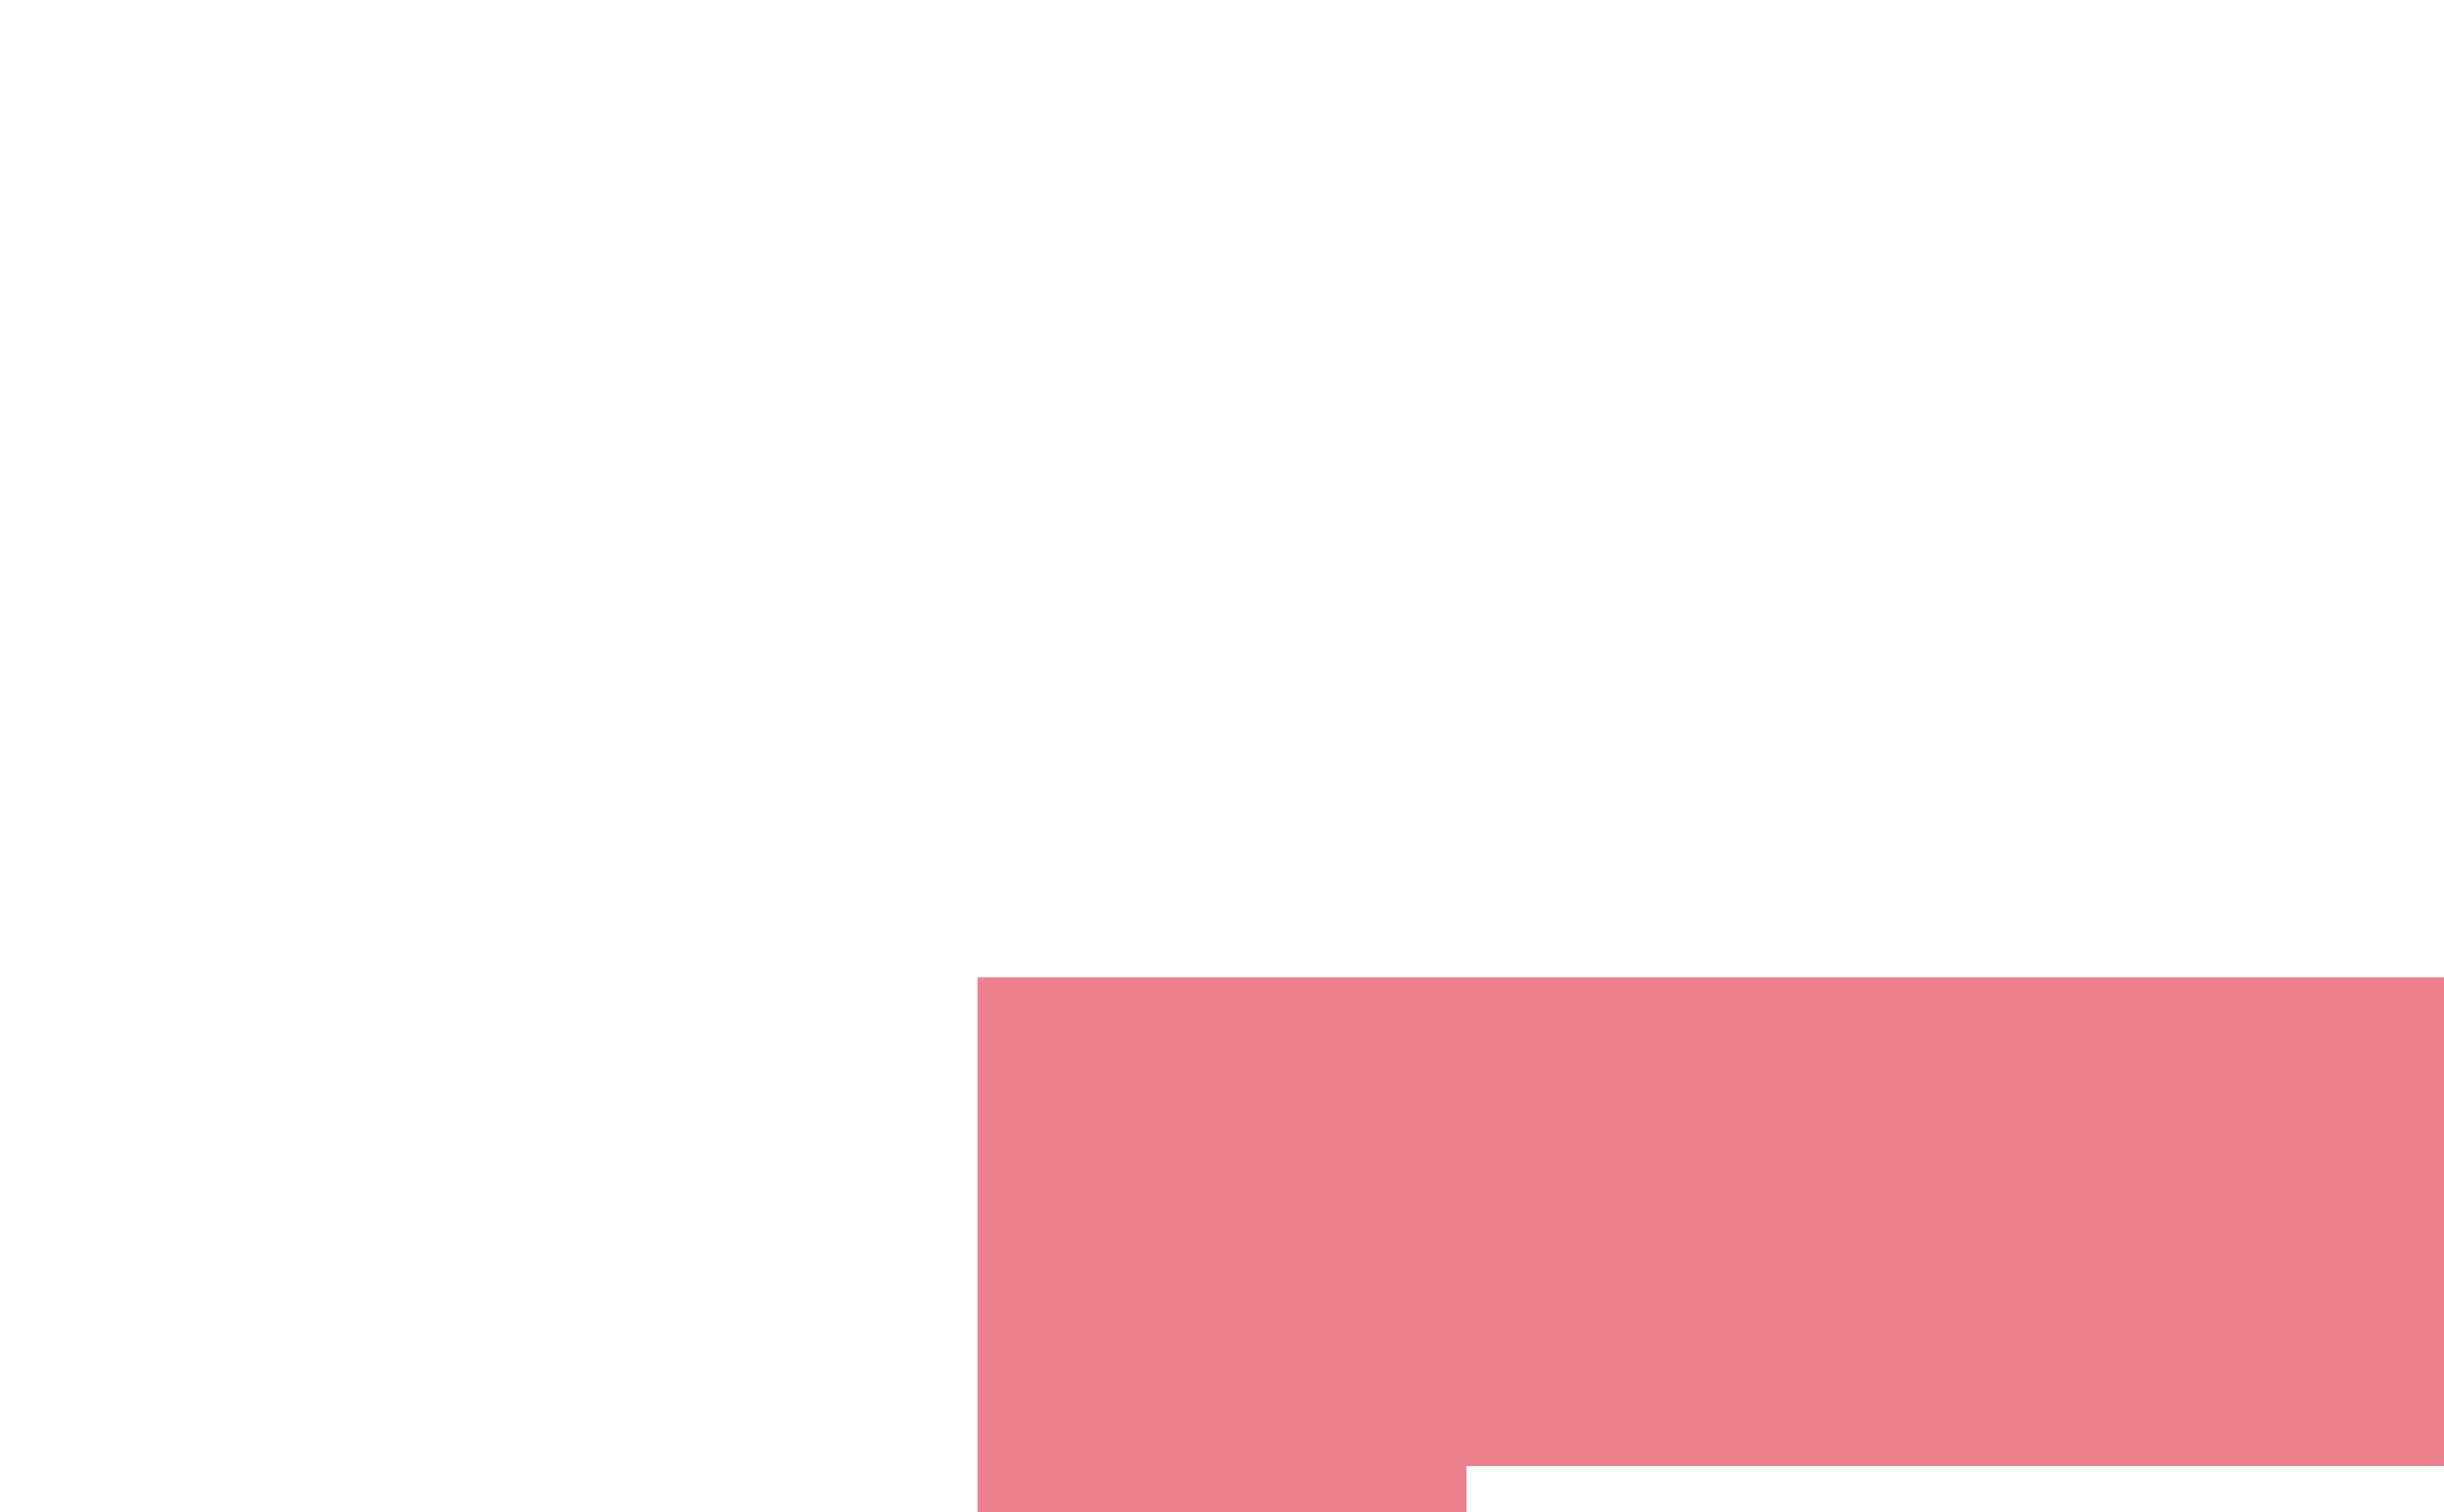
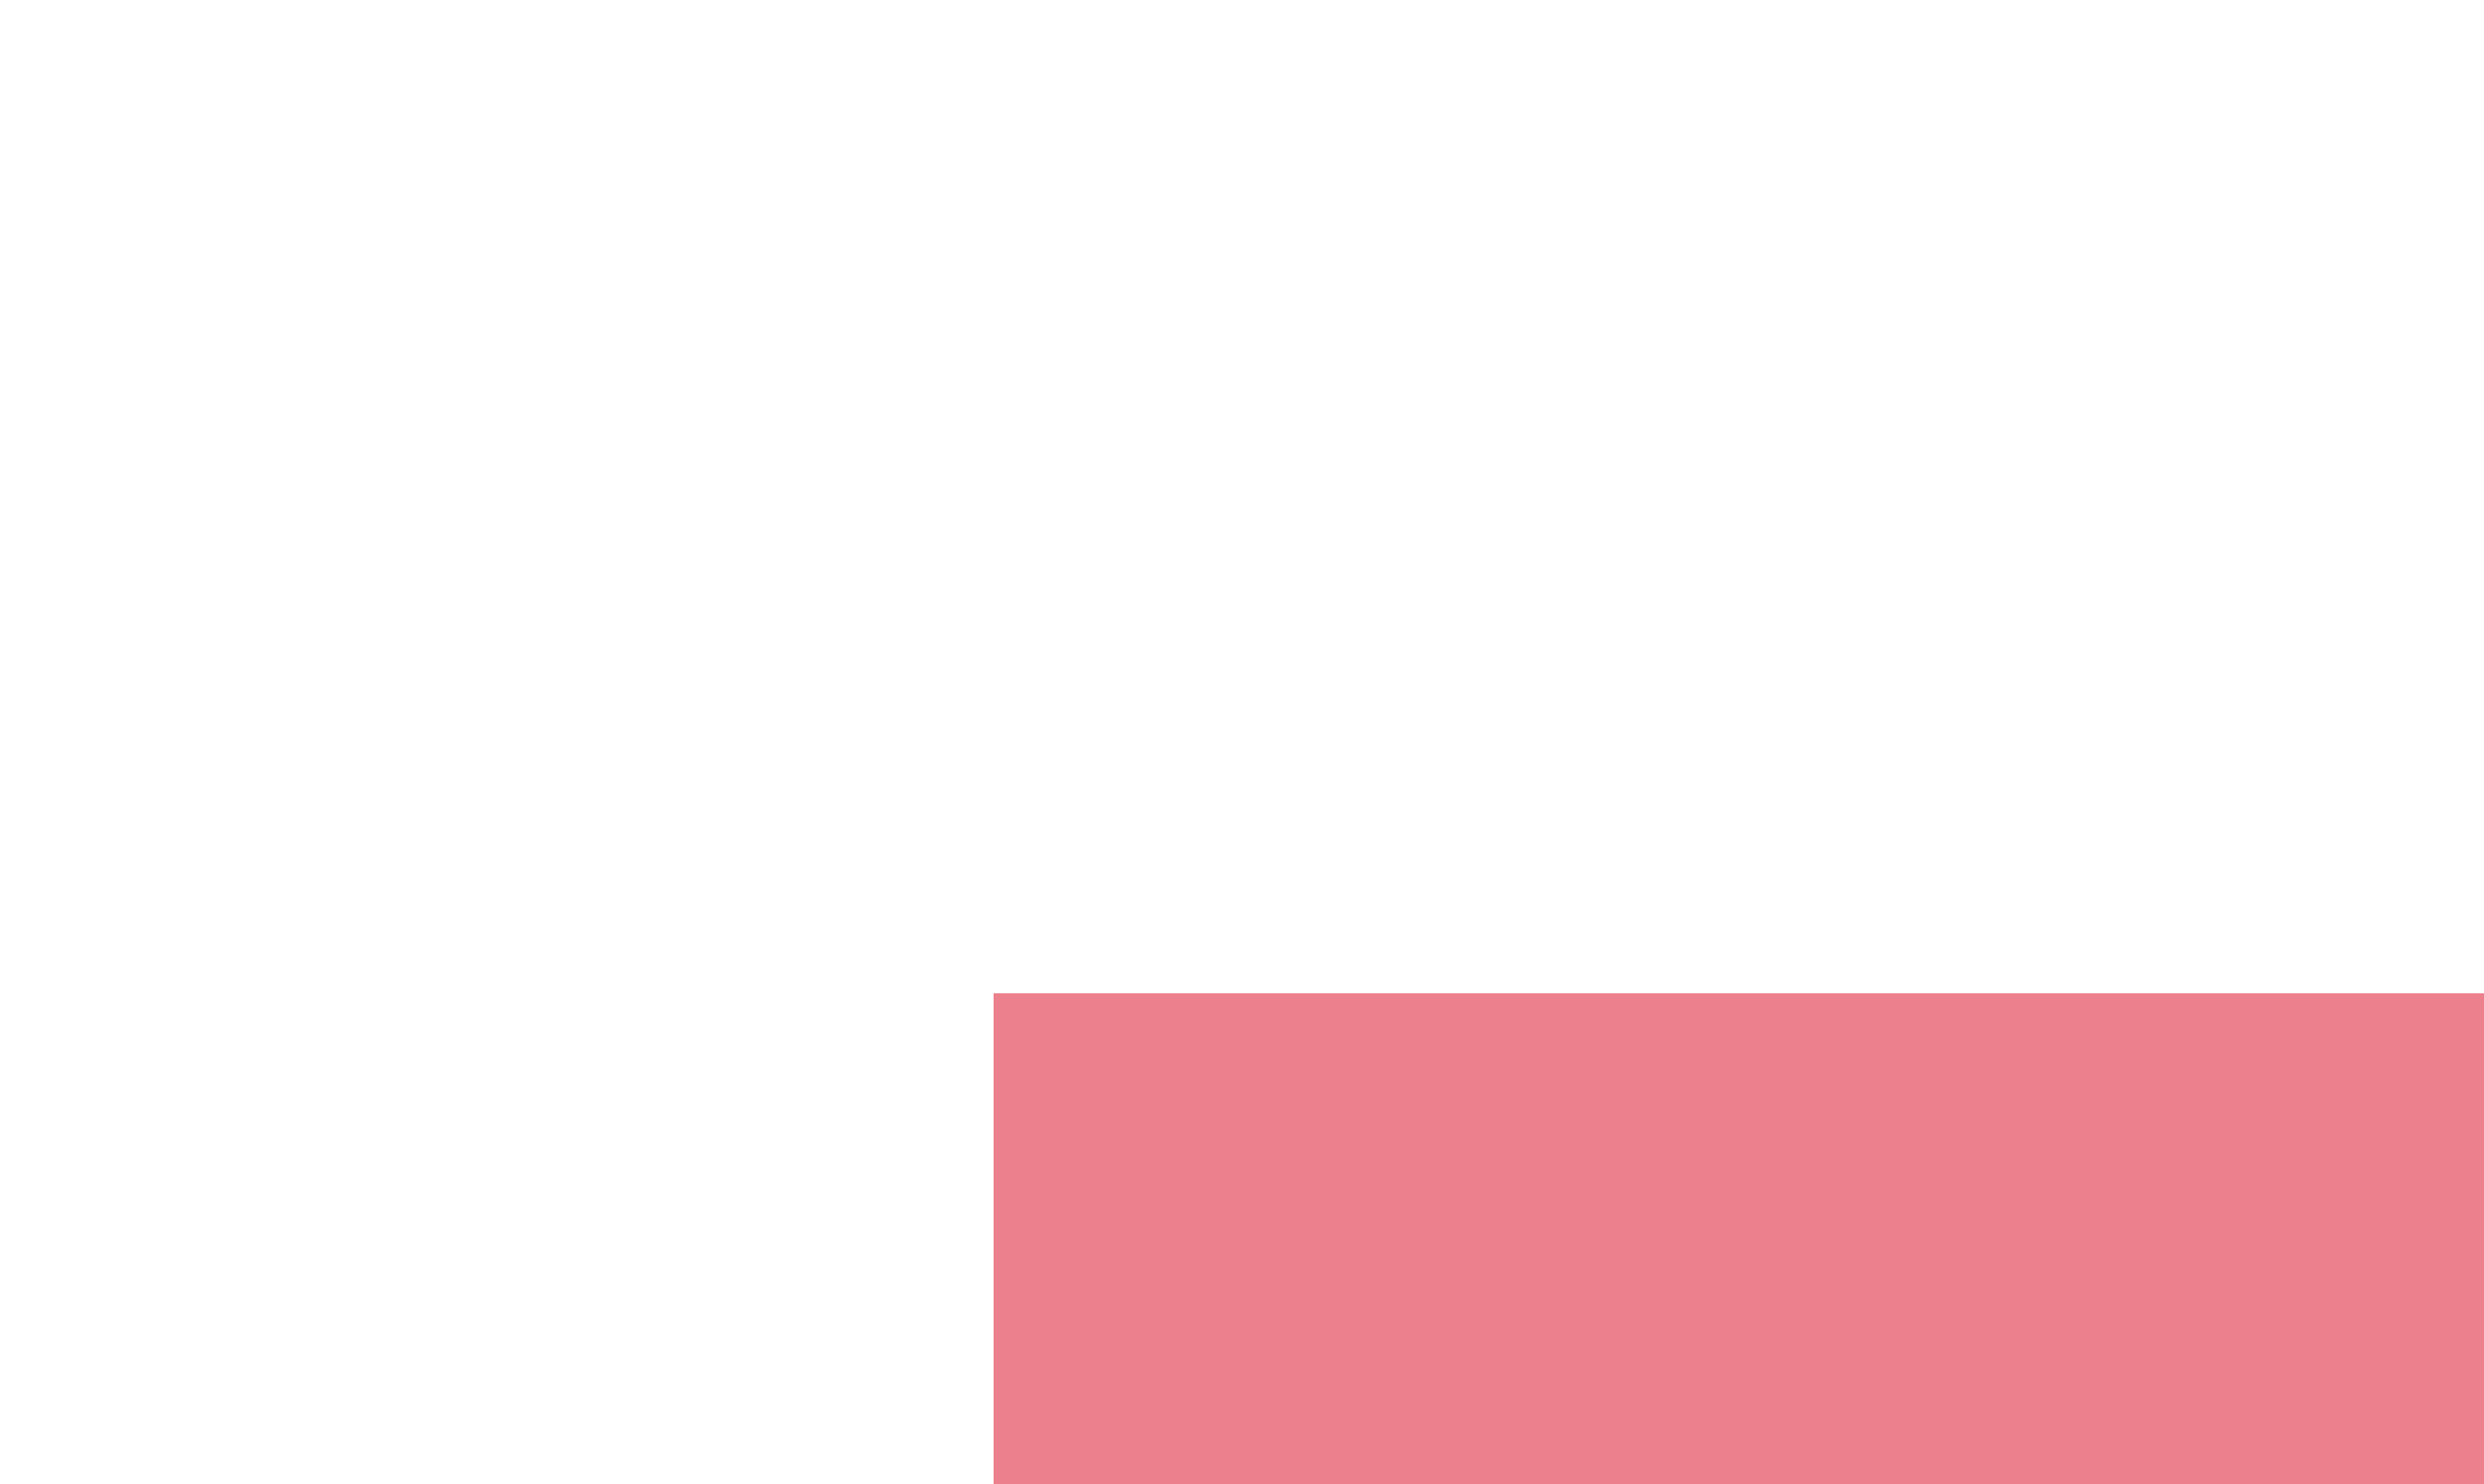
- <svg xmlns="http://www.w3.org/2000/svg" version="1.1" width="10px" height="6.184px" preserveAspectRatio="xMinYMid meet" viewBox="242 359.816  10 4.184">
-   <path d="M 247 366  L 247 363.816  L 320.237 363.816  L 320.237 421.921  " stroke-width="2" stroke="#ec808d" fill="none" />
-   <path d="M 310.737 419.921  L 320.237 433.921  L 329.737 419.921  L 310.737 419.921  Z " fill-rule="nonzero" fill="#ec808d" stroke="none" />
+ <svg xmlns="http://www.w3.org/2000/svg" version="1.1" width="10px" height="5.974px" preserveAspectRatio="xMinYMid meet" viewBox="242 297.026  10 3.974">
+   <path d="M 247 303  L 247 301.026  L 336.684 301.026  L 336.684 183.263  L 402 183.263  L 402 183  " stroke-width="2" stroke="#ec808d" fill="none" />
+   <path d="M 398 192.5  L 412 183  L 398 173.5  L 398 192.5  Z " fill-rule="nonzero" fill="#ec808d" stroke="none" />
</svg>
